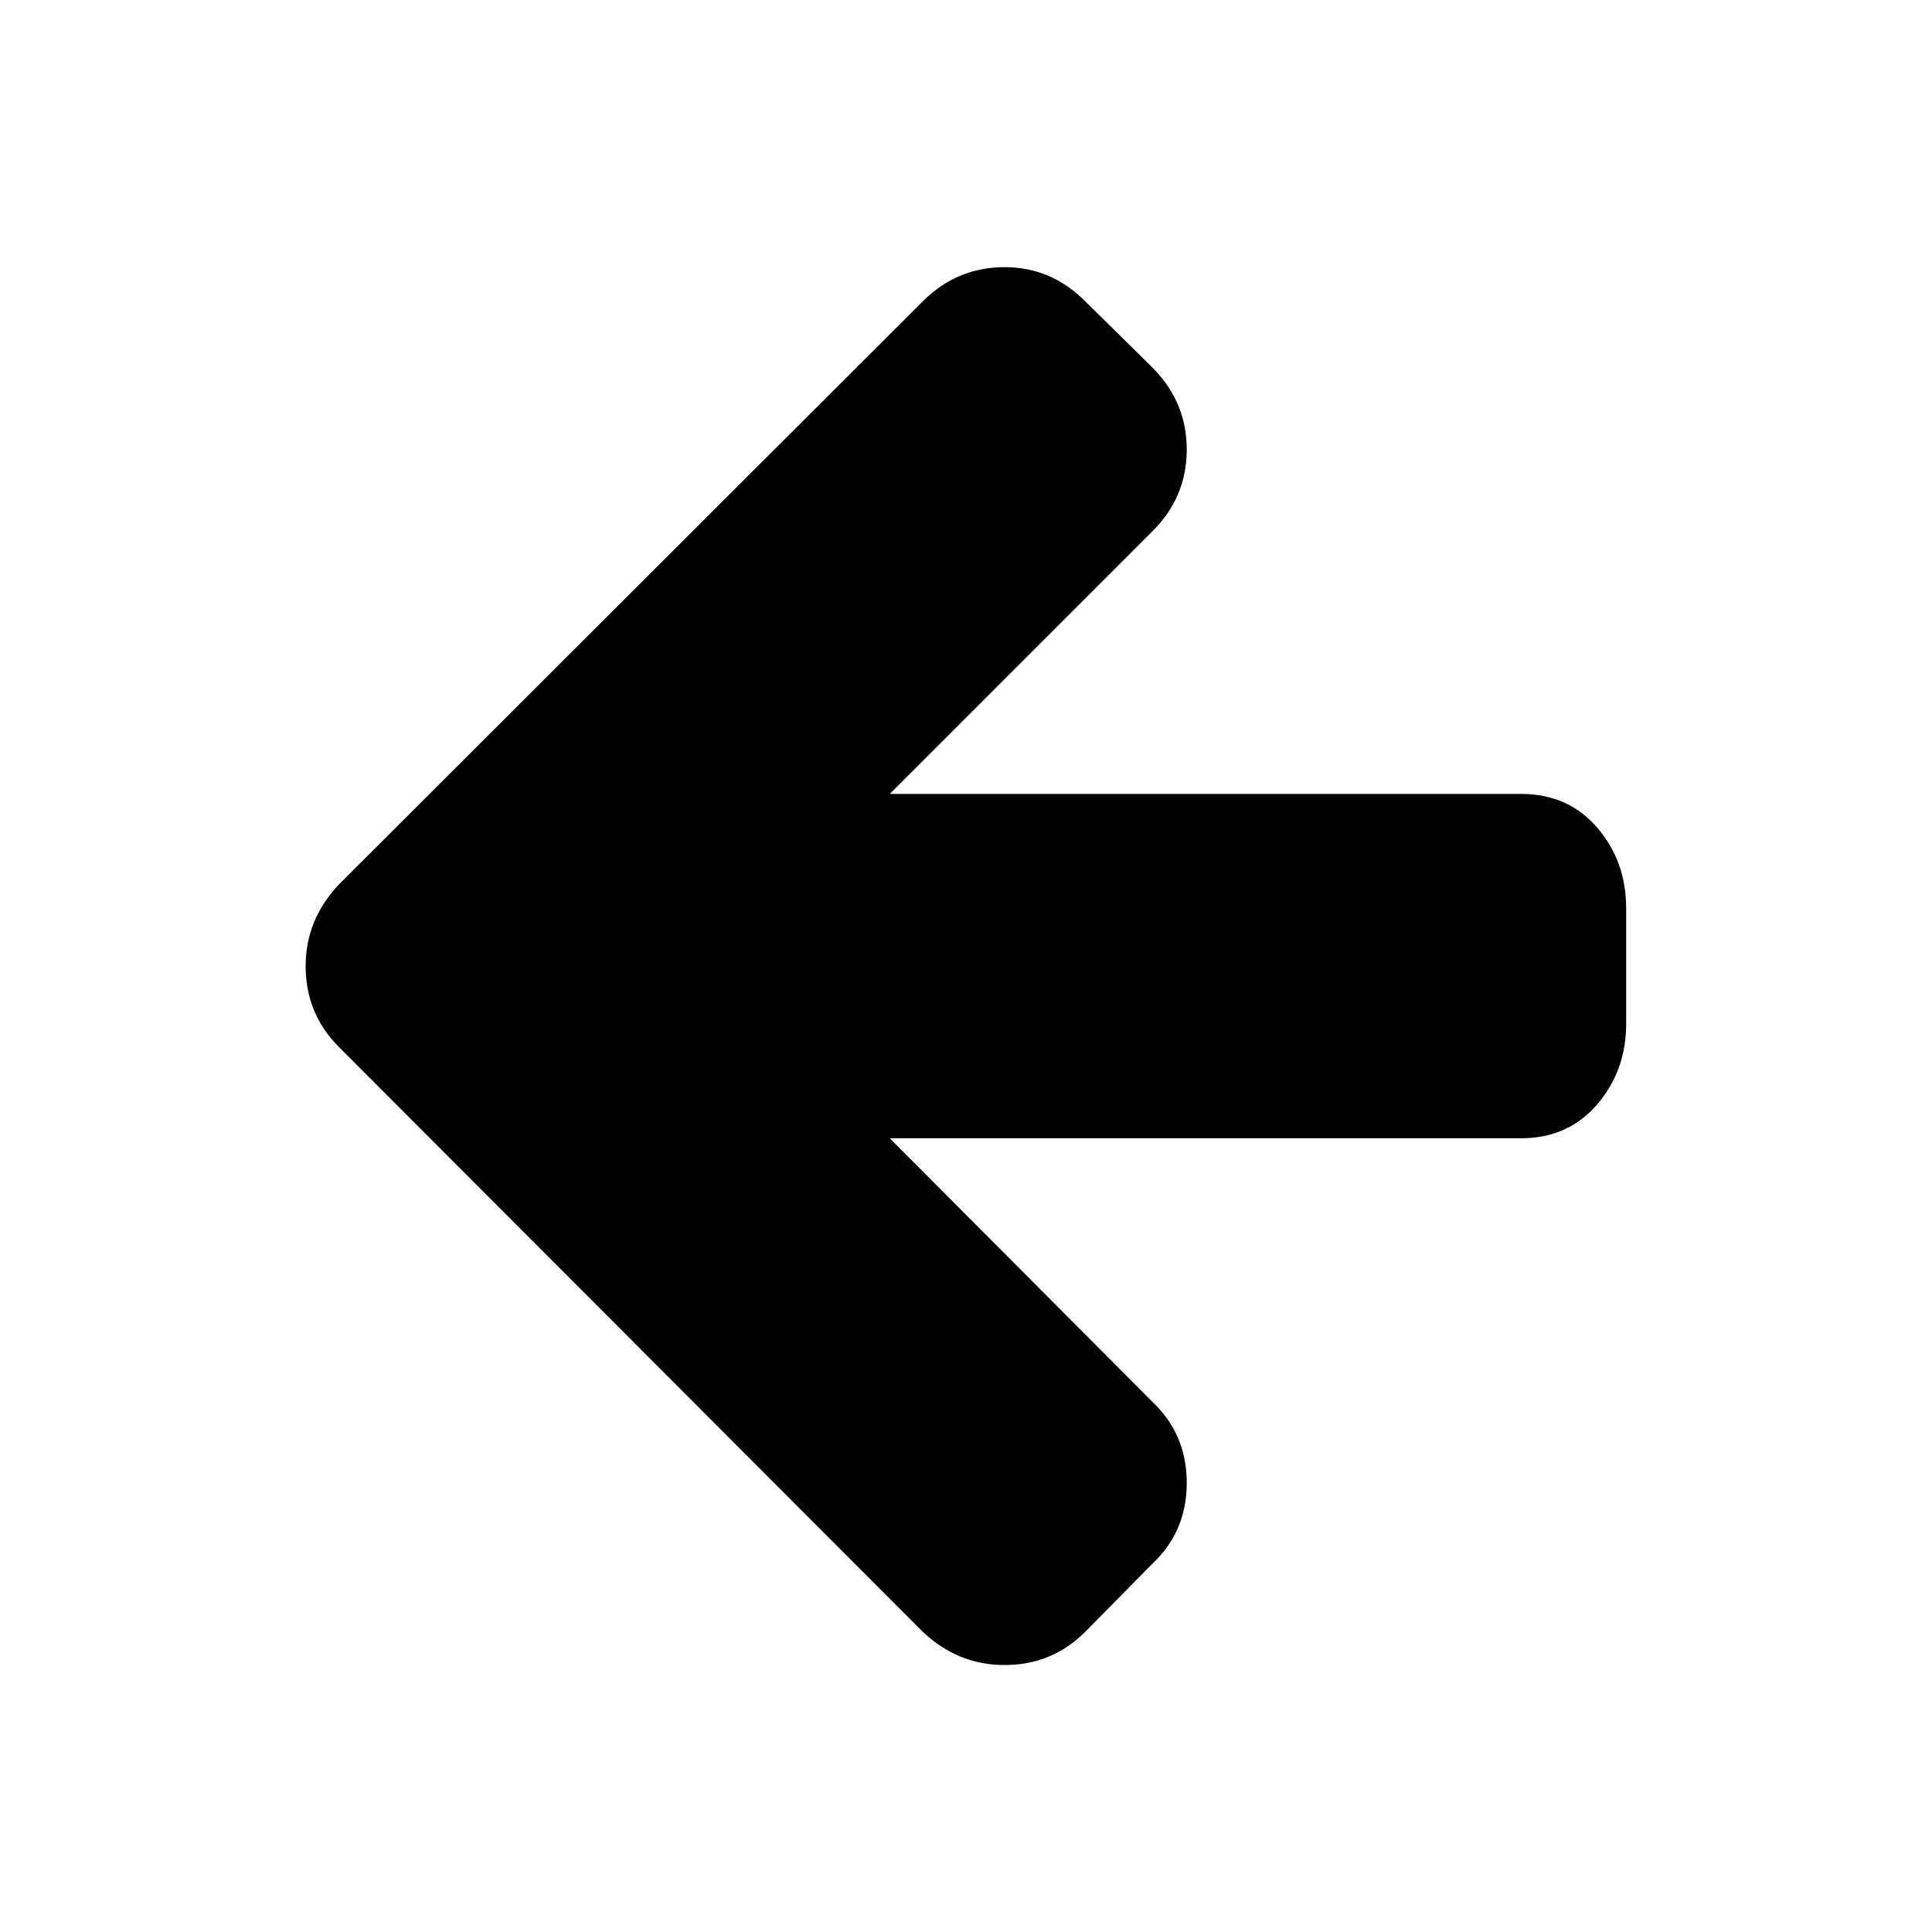
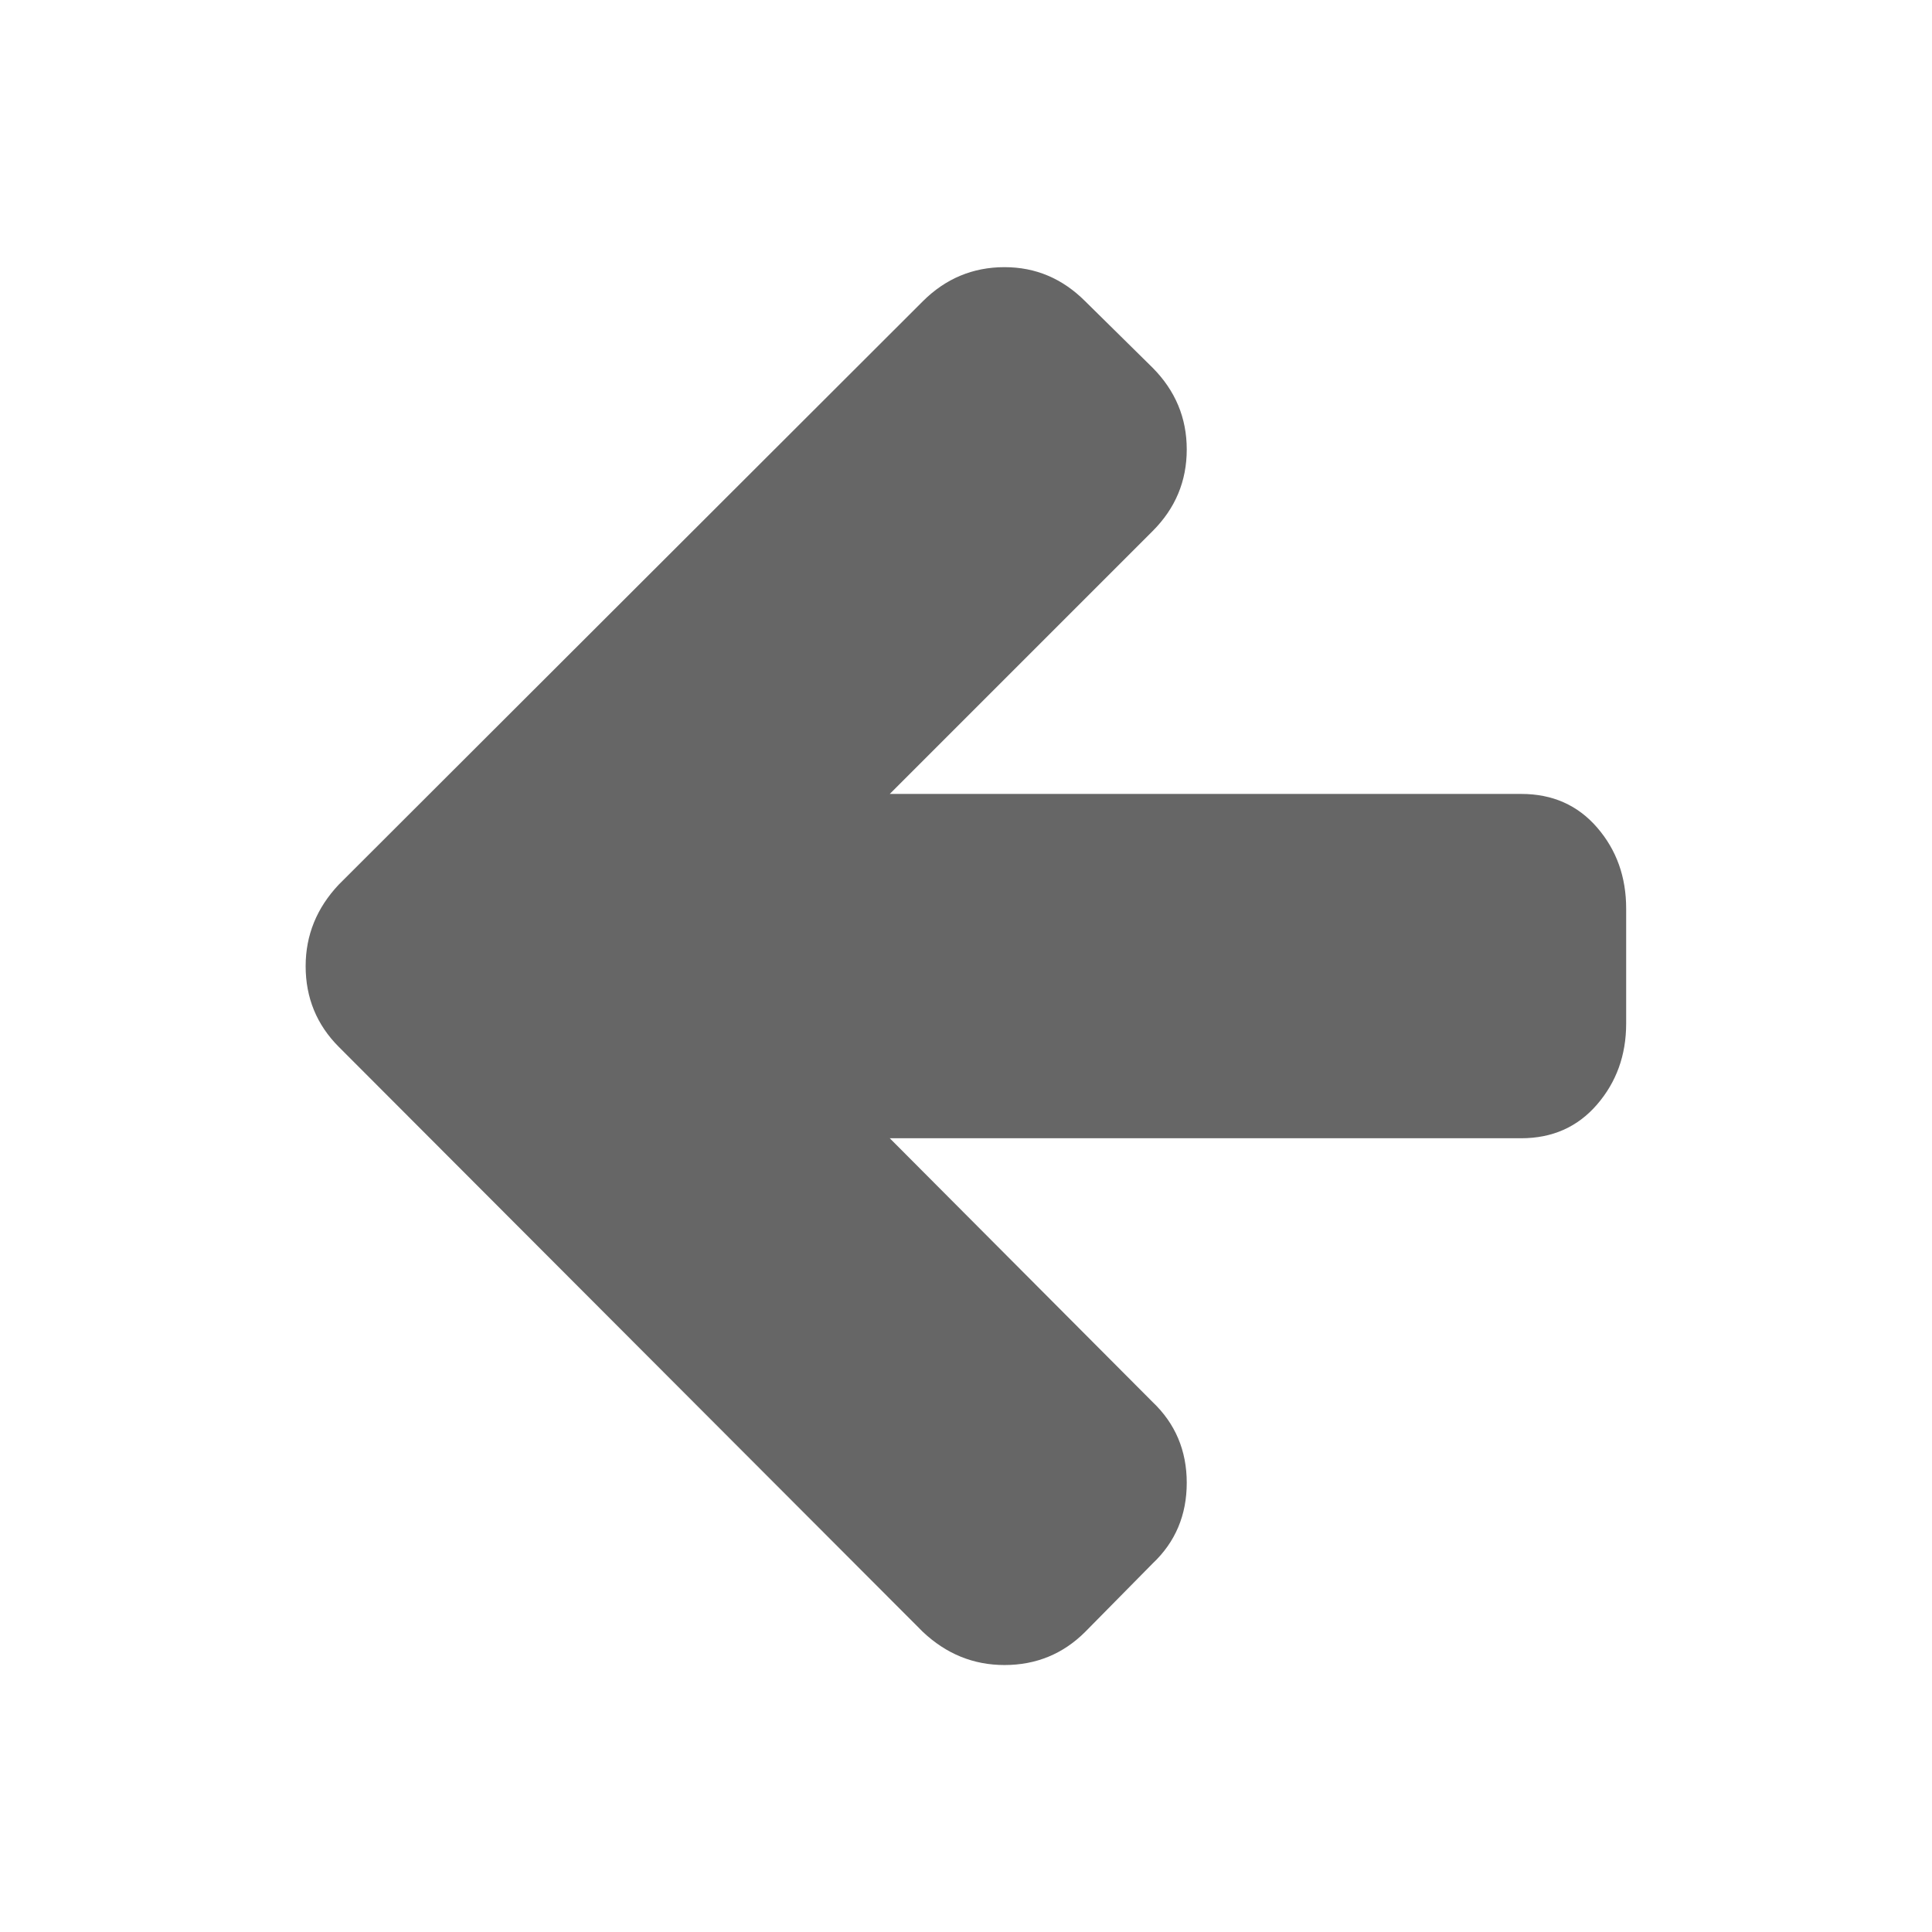
- <svg xmlns="http://www.w3.org/2000/svg" t="1590124550003" class="icon" viewBox="0 0 1024 1024" version="1.1" p-id="5335" width="200" height="200">
+ <svg xmlns="http://www.w3.org/2000/svg" viewBox="0 0 1024 1024" version="1.1">
  <defs>
    <style type="text/css" />
  </defs>
-   <path d="M861.9 481.6v60.9c0 16.8-5.2 31.1-15.5 43s-23.7 17.8-40.2 17.8H471.6l139.3 139.8c12 11.4 18.1 25.7 18.1 42.8s-6 31.4-18.1 42.8l-35.7 36.2c-11.7 11.7-26 17.6-42.8 17.6-16.5 0-30.9-5.9-43.3-17.6l-309.5-310c-11.7-11.7-17.6-26-17.6-42.8 0-16.5 5.9-30.9 17.6-43.3l309.5-309.1c12-12 26.5-18.1 43.3-18.1 16.5 0 30.7 6 42.8 18.1l35.7 35.2c12 12.1 18.1 26.5 18.1 43.3 0 16.8-6 31.2-18.1 43.3L471.6 420.8h334.7c16.5 0 29.9 5.9 40.2 17.8 10.3 11.9 15.4 26.2 15.4 43z" p-id="5336" />
+   <path fill="#666666" d="M861.9 481.6v60.9c0 16.8-5.2 31.1-15.5 43s-23.7 17.8-40.2 17.8H471.6l139.3 139.8c12 11.4 18.1 25.7 18.1 42.8s-6 31.4-18.1 42.8l-35.7 36.2c-11.7 11.7-26 17.6-42.8 17.6-16.5 0-30.9-5.9-43.3-17.6l-309.5-310c-11.7-11.7-17.6-26-17.6-42.8 0-16.5 5.9-30.9 17.6-43.3l309.5-309.1c12-12 26.5-18.1 43.3-18.1 16.5 0 30.7 6 42.8 18.1l35.7 35.2c12 12.1 18.1 26.5 18.1 43.3 0 16.8-6 31.2-18.1 43.3L471.6 420.8h334.7c16.5 0 29.9 5.9 40.2 17.8 10.3 11.9 15.4 26.2 15.4 43z" />
</svg>
